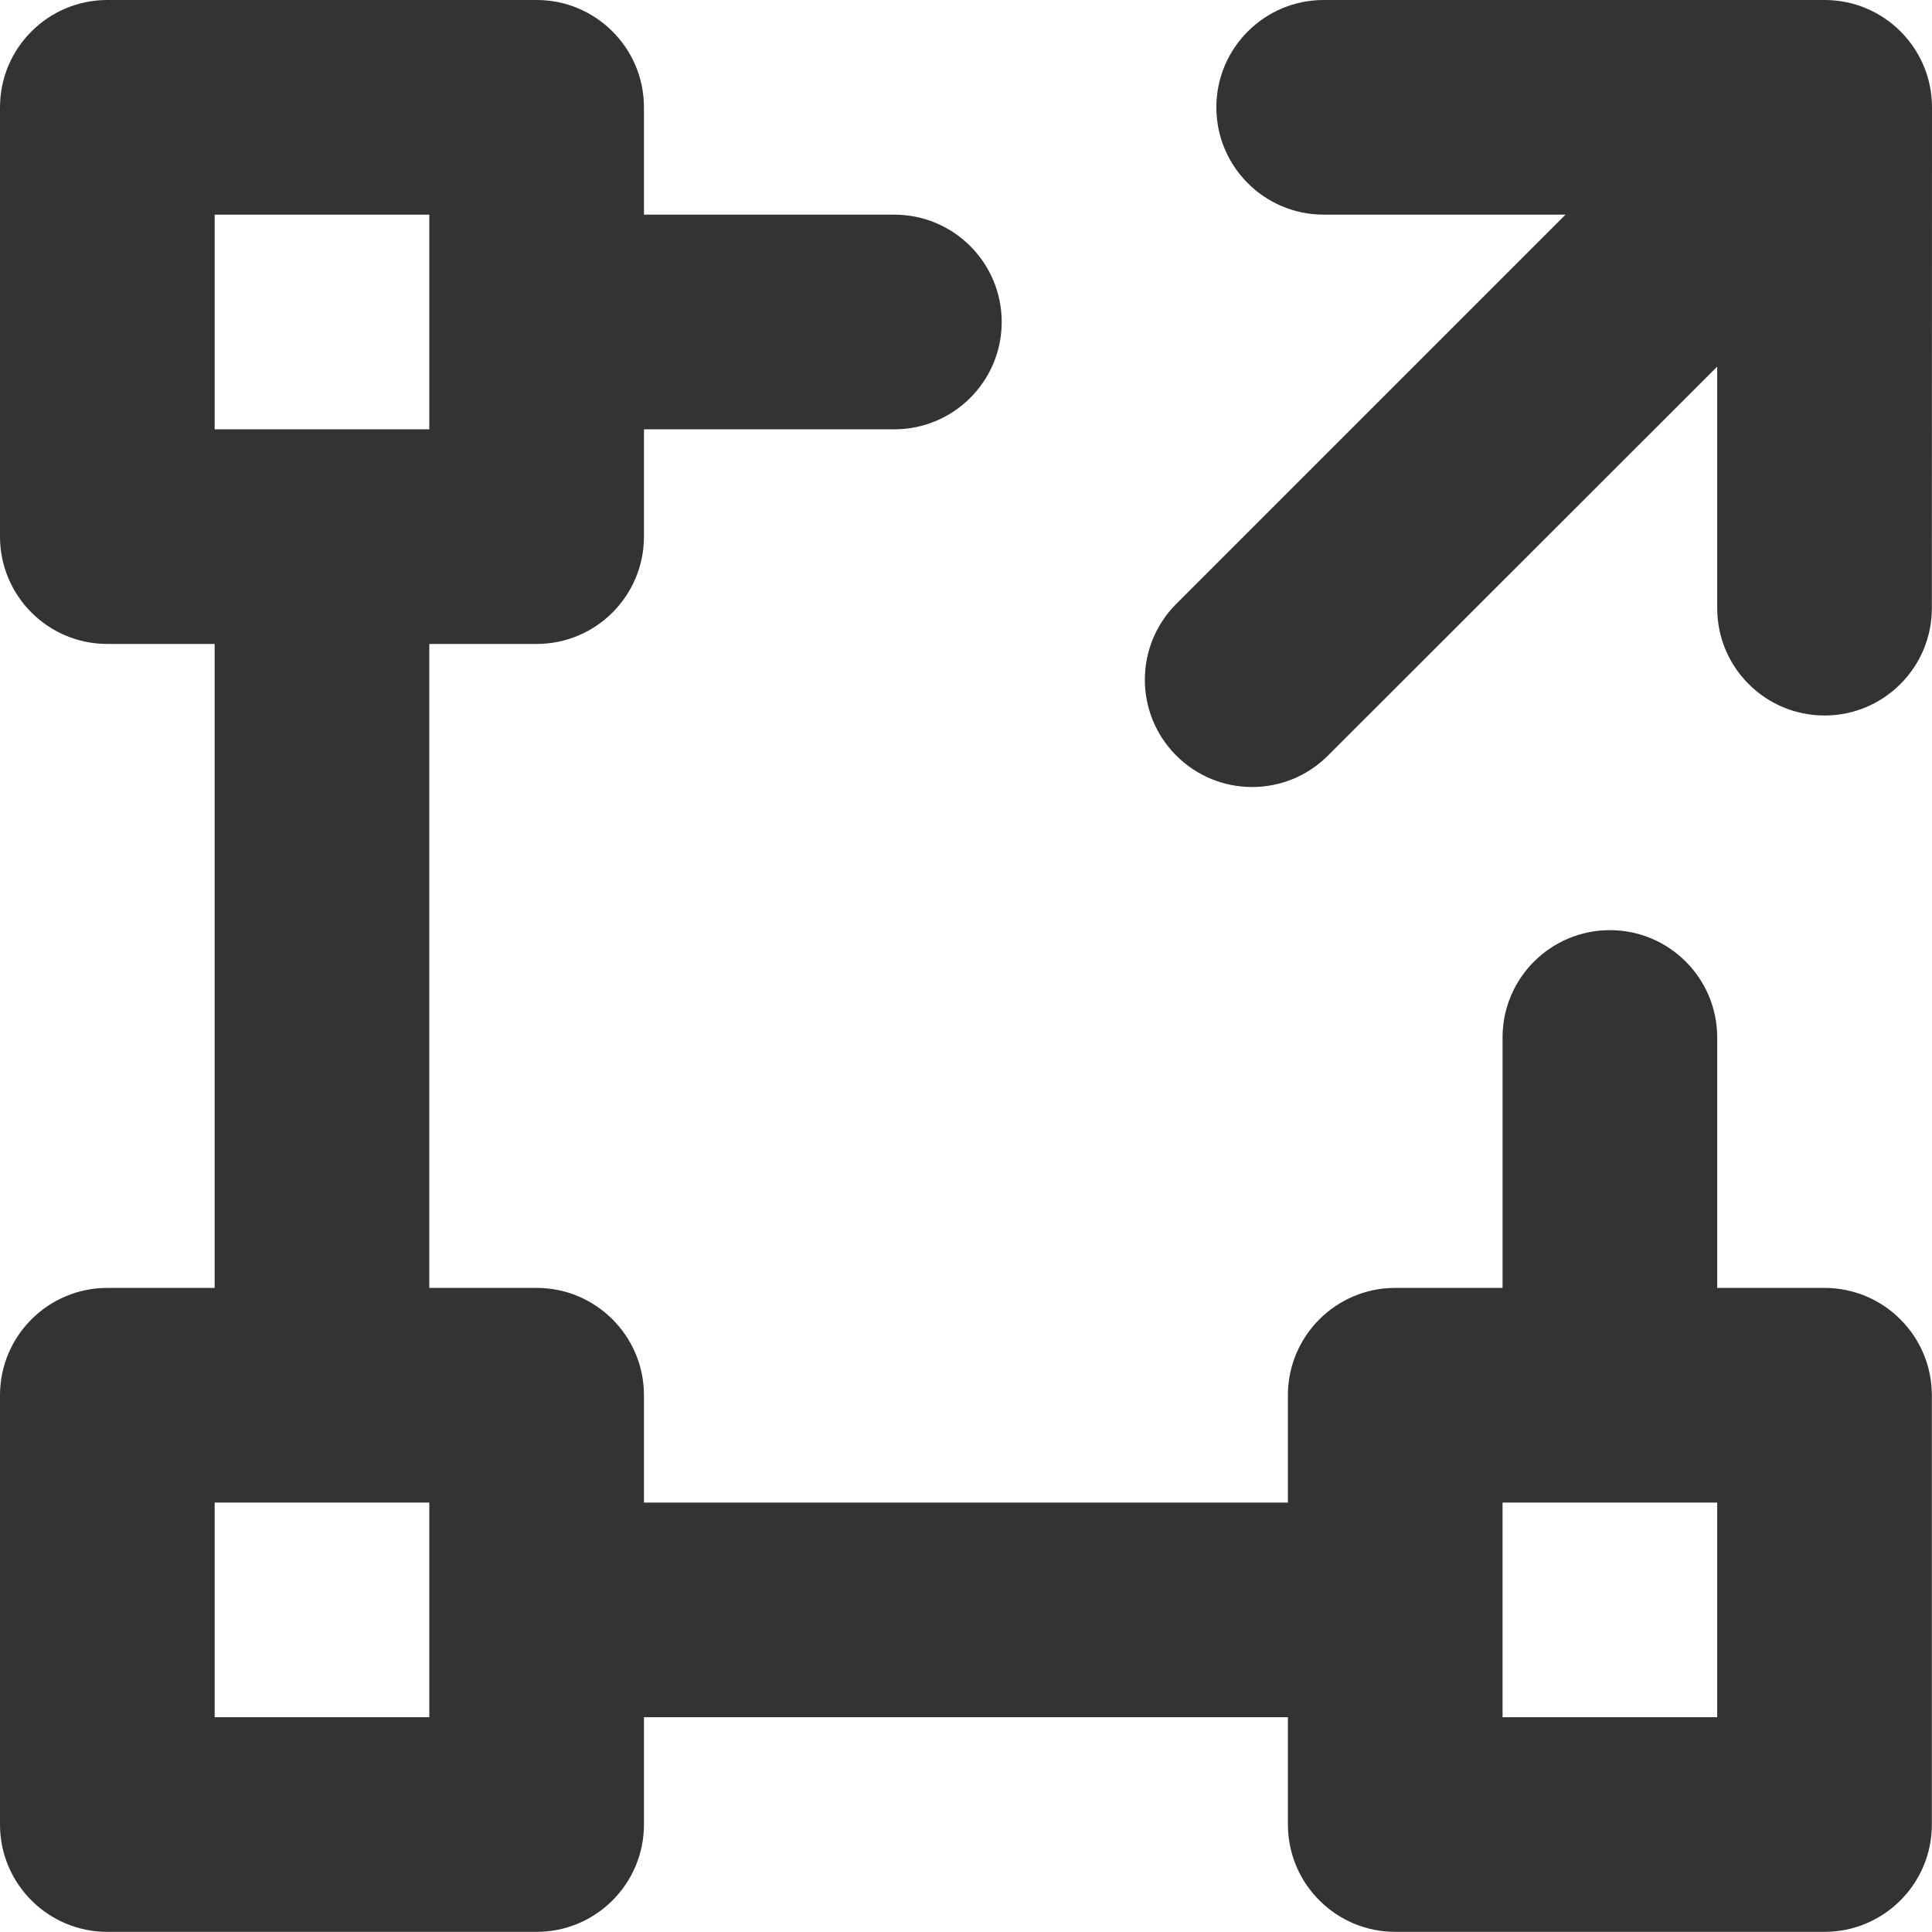
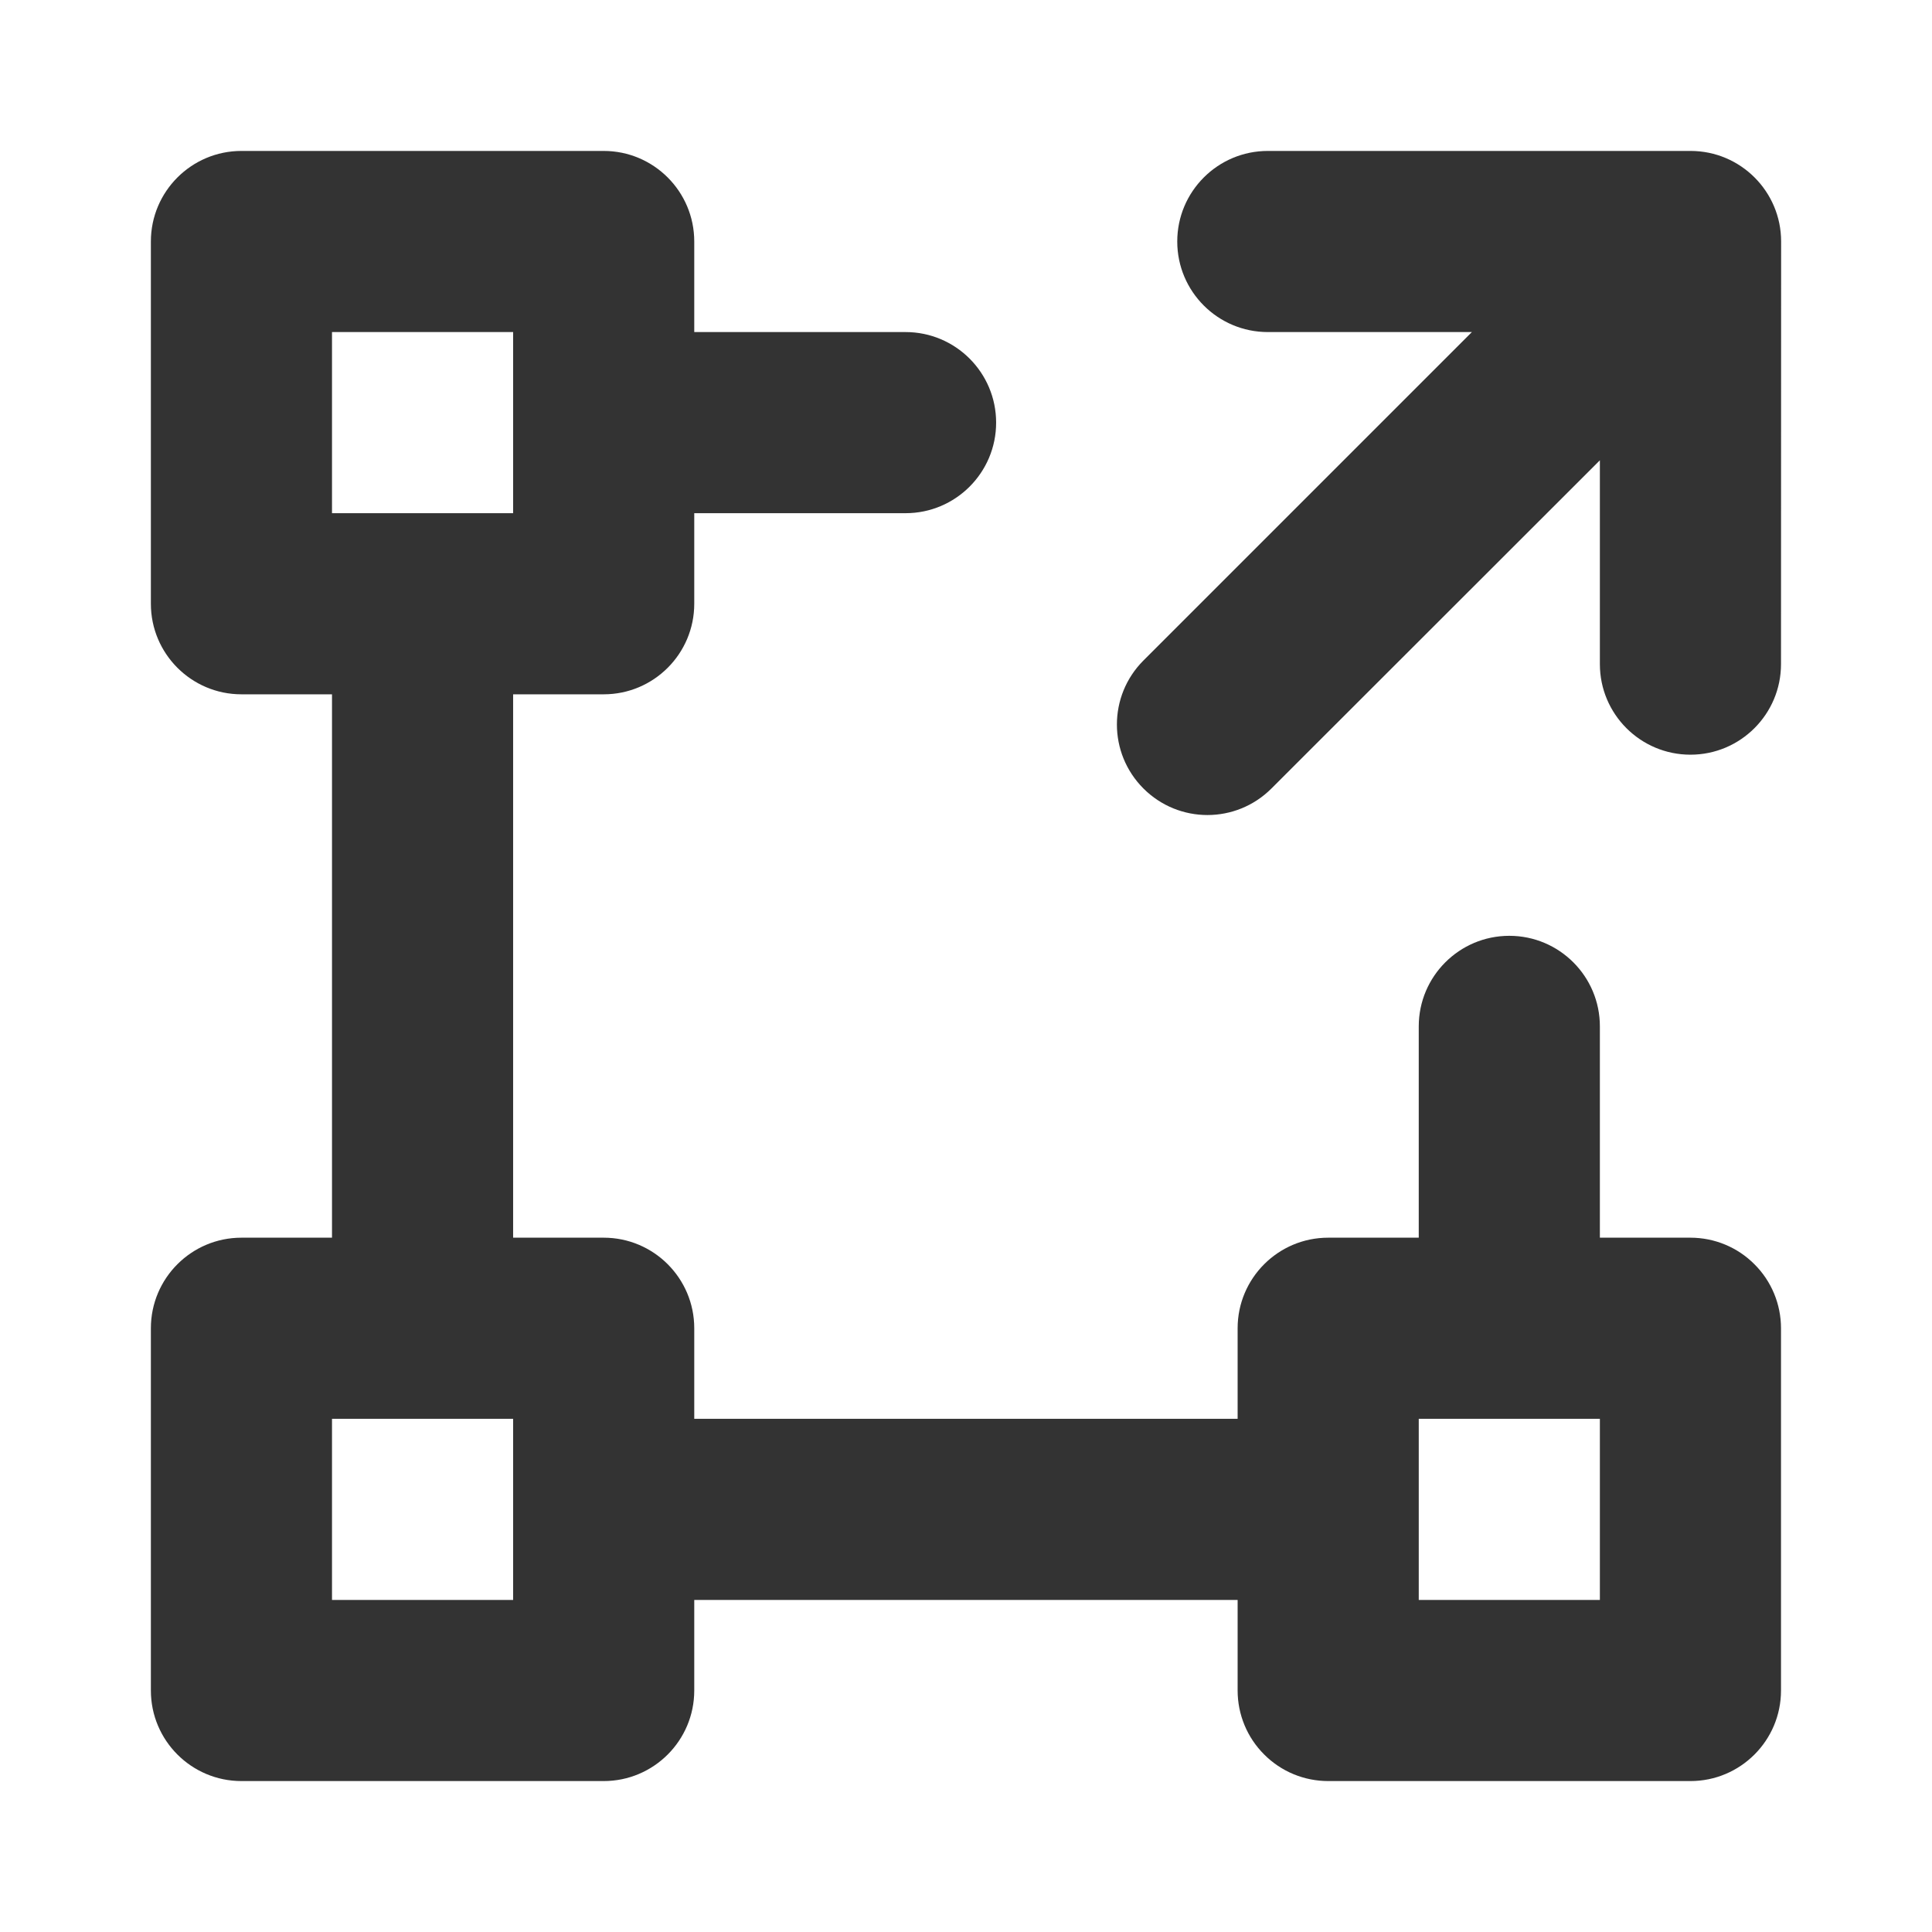
- <svg xmlns="http://www.w3.org/2000/svg" preserveAspectRatio="none" overflow="visible" style="display: block;" width="13.501" height="13.5" viewBox="0 0 13.501 13.5" fill="none">
-   <path id="icon" d="M3.75 0C4.164 -3.62117e-08 4.5 0.336 4.5 0.75V1.5H6.25C6.664 1.5 7 1.836 7 2.25C7 2.664 6.664 3 6.25 3H4.5V3.75C4.5 4.164 4.164 4.5 3.75 4.5H3V9H3.75C4.164 9 4.5 9.336 4.5 9.75V10.5H9V9.75C9 9.336 9.336 9 9.75 9H10.5V7.25C10.5 6.836 10.836 6.5 11.25 6.5C11.664 6.5 12 6.836 12 7.25V9H12.75C12.949 9 13.14 9.079 13.28 9.22C13.421 9.36 13.5 9.551 13.5 9.75V12.75C13.5 13.164 13.164 13.5 12.75 13.5H9.75C9.551 13.5 9.36 13.421 9.22 13.28C9.079 13.14 9 12.949 9 12.75V12H4.5V12.75C4.5 13.164 4.164 13.5 3.75 13.5H0.75C0.336 13.5 4.94497e-05 13.164 0 12.75V9.75C-3.62046e-08 9.336 0.336 9 0.75 9H1.5V4.5H0.75C0.336 4.5 4.94499e-05 4.164 0 3.75V0.75C-3.62046e-08 0.336 0.336 0 0.75 0H3.75ZM1.5 10.5V12H3V10.5H1.5ZM10.5 10.5V12H12V10.5H10.5ZM12.751 0C13.165 0 13.501 0.336 13.501 0.75L13.5 4.25C13.5 4.664 13.164 5 12.75 5C12.336 5 12 4.664 12 4.25V2.562L9.28 5.28C8.987 5.573 8.513 5.573 8.22 5.28C7.927 4.987 7.927 4.513 8.22 4.22L10.94 1.5H9.25C8.836 1.5 8.5 1.164 8.5 0.75C8.5 0.336 8.836 0 9.25 0H12.751ZM1.5 1.5V3H3V1.5H1.5Z" fill="#333333" />
+ <svg xmlns="http://www.w3.org/2000/svg" width="16" height="16" viewBox="0 0 16 16" fill="none">
+   <g transform="translate(1.2495,1.25)">
+     <path id="icon" d="M3.75 0C4.164 -3.62117e-08 4.5 0.336 4.5 0.75V1.5H6.25C6.664 1.5 7 1.836 7 2.25C7 2.664 6.664 3 6.25 3H4.5V3.75C4.5 4.164 4.164 4.5 3.75 4.5H3V9H3.75C4.164 9 4.5 9.336 4.5 9.75V10.5H9V9.75C9 9.336 9.336 9 9.75 9H10.5V7.25C10.5 6.836 10.836 6.5 11.25 6.5C11.664 6.5 12 6.836 12 7.25V9H12.75C12.949 9 13.14 9.079 13.28 9.22C13.421 9.36 13.5 9.551 13.5 9.75V12.75C13.5 13.164 13.164 13.5 12.75 13.5H9.75C9.551 13.5 9.36 13.421 9.22 13.28C9.079 13.14 9 12.949 9 12.75V12H4.5V12.75C4.5 13.164 4.164 13.5 3.75 13.5H0.75C0.336 13.5 4.94497e-05 13.164 0 12.75V9.75C-3.62046e-08 9.336 0.336 9 0.75 9H1.5V4.5H0.75C0.336 4.5 4.94499e-05 4.164 0 3.75V0.75C-3.62046e-08 0.336 0.336 0 0.75 0H3.75ZM1.5 10.5V12H3V10.5H1.5ZM10.5 10.5V12H12V10.5H10.5ZM12.751 0C13.165 0 13.501 0.336 13.501 0.75L13.5 4.25C13.5 4.664 13.164 5 12.75 5C12.336 5 12 4.664 12 4.25V2.562L9.28 5.28C8.987 5.573 8.513 5.573 8.22 5.28C7.927 4.987 7.927 4.513 8.22 4.22L10.94 1.5H9.25C8.836 1.5 8.5 1.164 8.5 0.75C8.5 0.336 8.836 0 9.25 0H12.751ZM1.5 1.5V3H3V1.5H1.5Z" fill="#333333" />
+   </g>
</svg>
